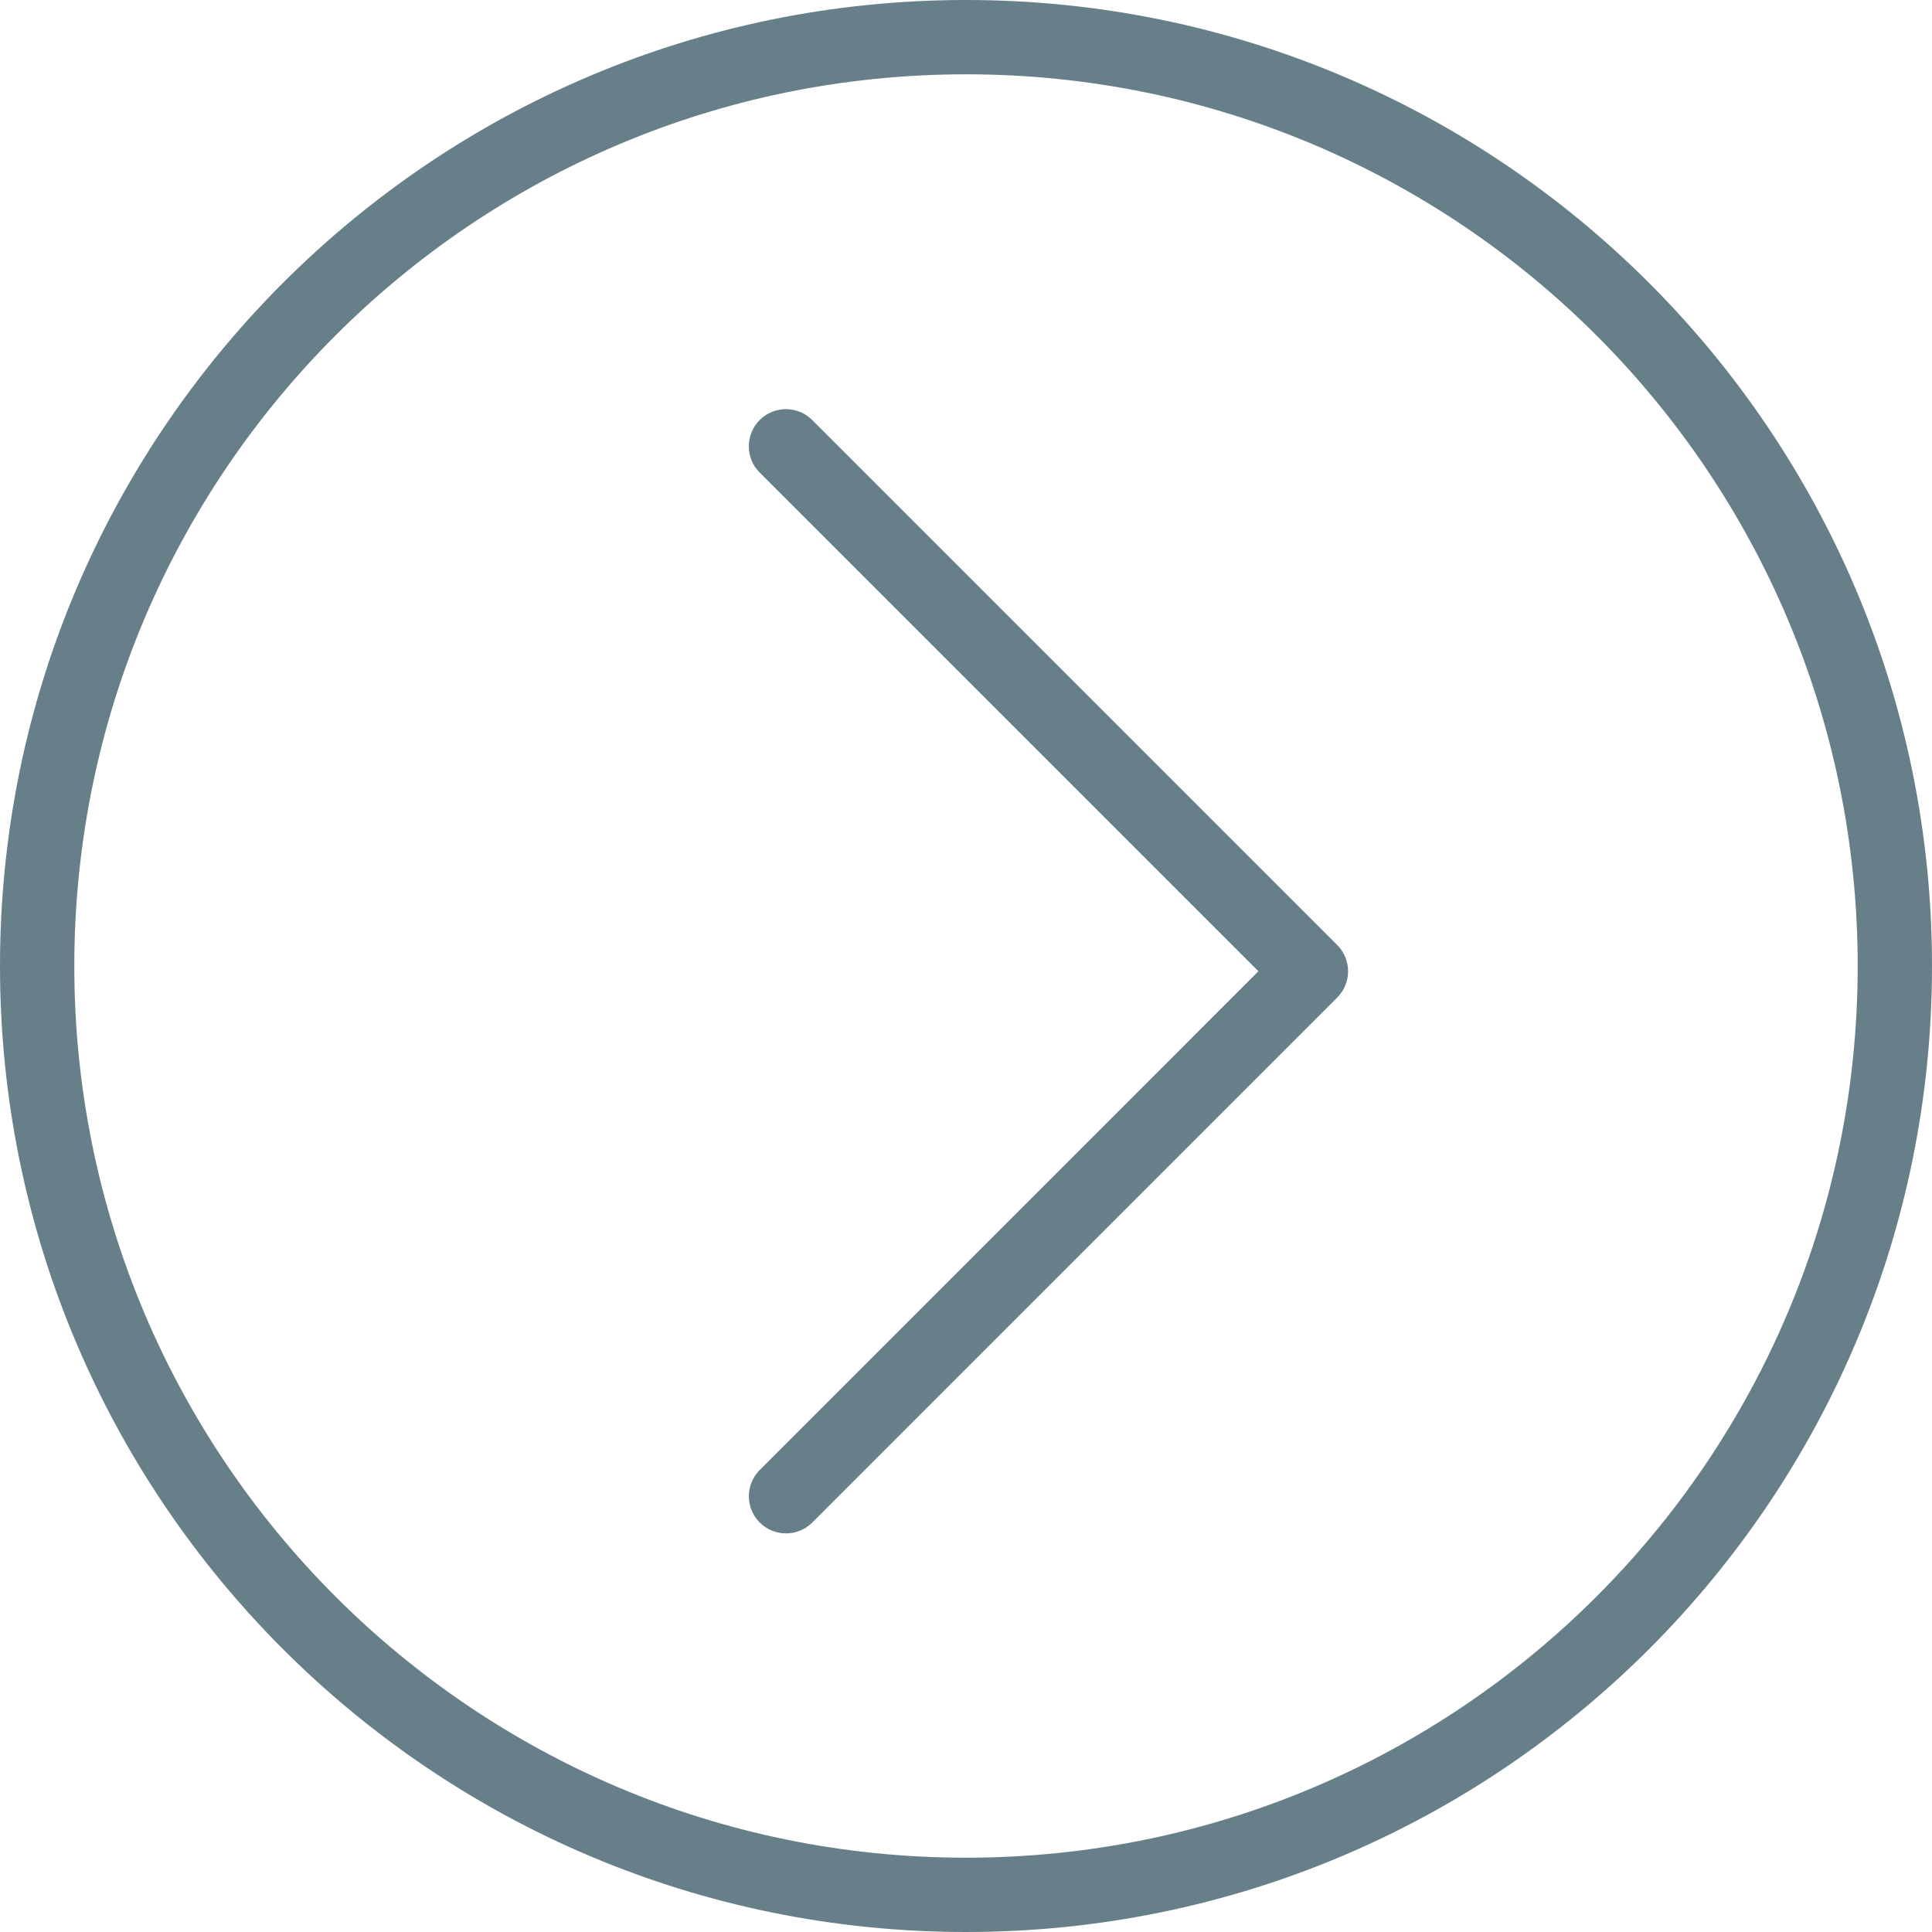
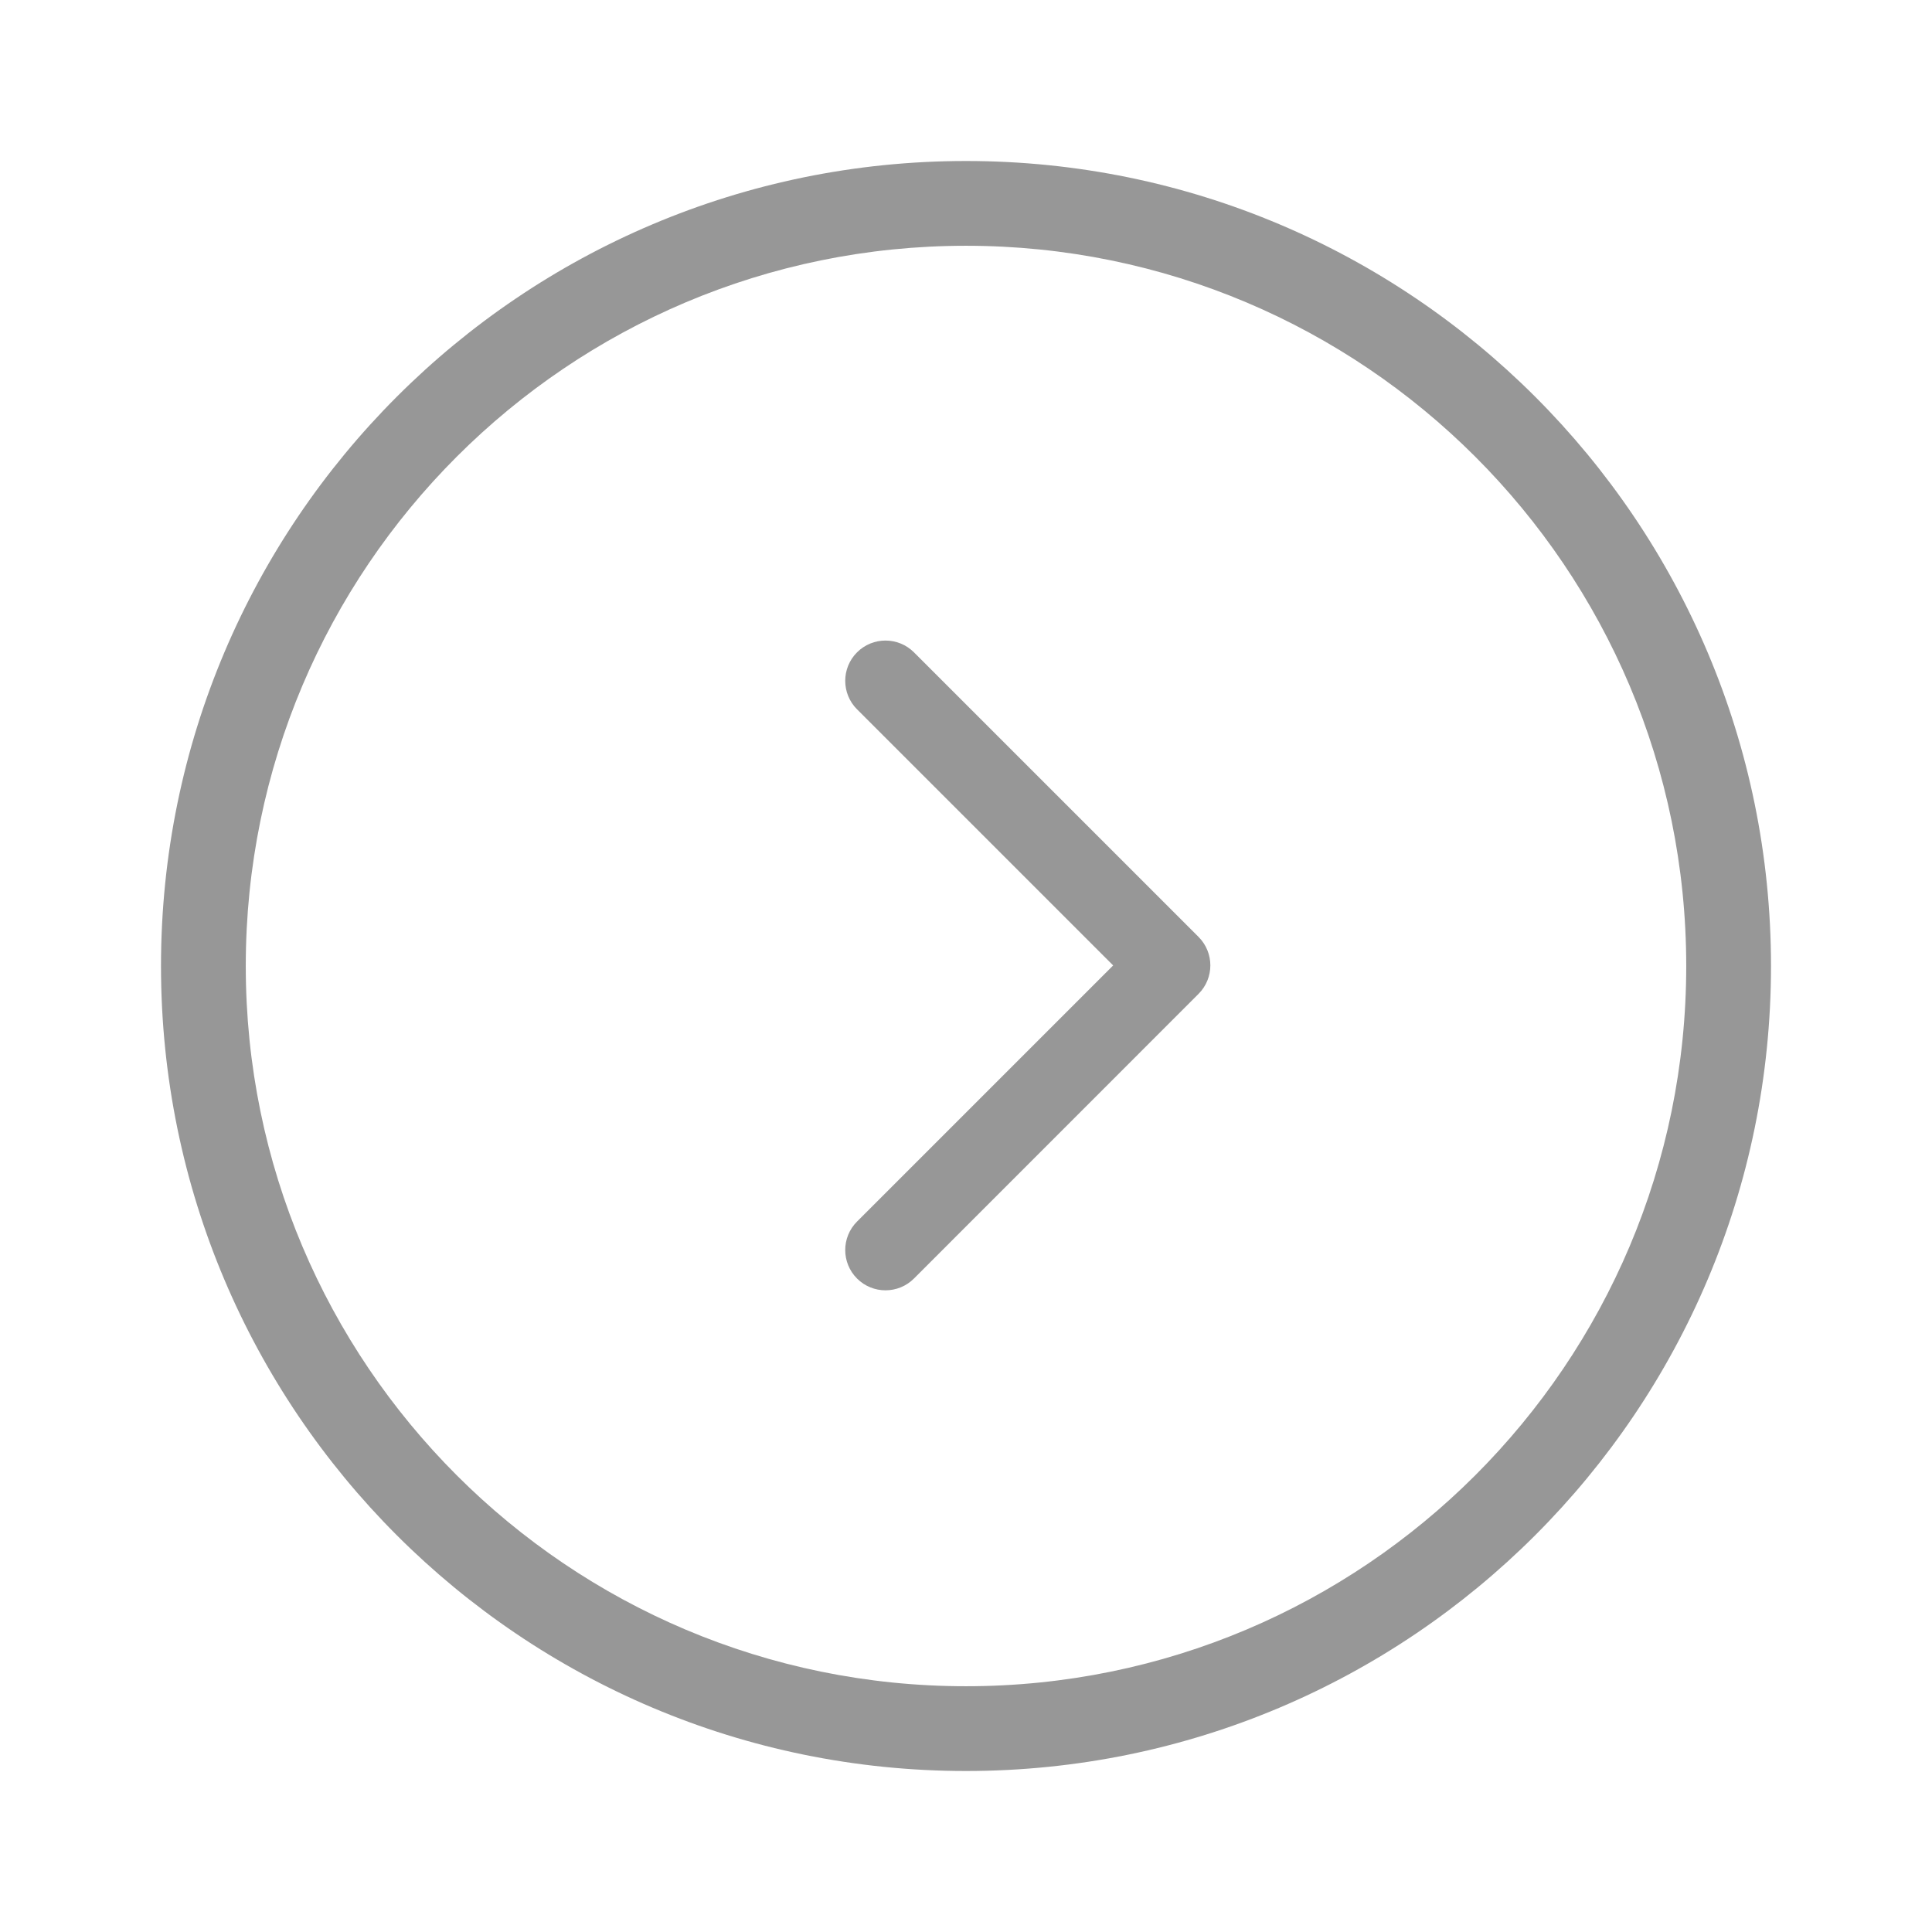
- <svg xmlns="http://www.w3.org/2000/svg" width="52" height="52">
-   <path d="M26 52C11.64 52 0 40.36 0 26S11.64 0 26 0s26 11.64 26 26-11.64 26-26 26zm0-2c13.255 0 24-10.745 24-24S39.255 2 26 2 2 12.745 2 26s10.745 24 24 24zm-5.565-37.293a1 1 0 0 1 1.414-1.414l14.142 14.142a1 1 0 0 1 0 1.414L21.85 40.991a1 1 0 0 1-1.414-1.414L33.87 26.142 20.435 12.707z" fill="#677F89" fill-rule="nonzero" />
+ <svg xmlns="http://www.w3.org/2000/svg" width="24" height="24">
+   <path d="M12 22c5.523 0 10-4.477 10-10S17.523 2 12 2 2 6.477 2 12s4.477 10 10 10zm0-1.053a8.947 8.947 0 1 1 0-17.894 8.947 8.947 0 0 1 0 17.894zm-1.354-5.772a.5.5 0 0 0 .708.707l3.535-3.536a.5.5 0 0 0 0-.707l-3.535-3.535a.5.5 0 0 0-.708.707l3.182 3.182-3.182 3.182z" fill="#979797" fill-rule="nonzero" />
</svg>
